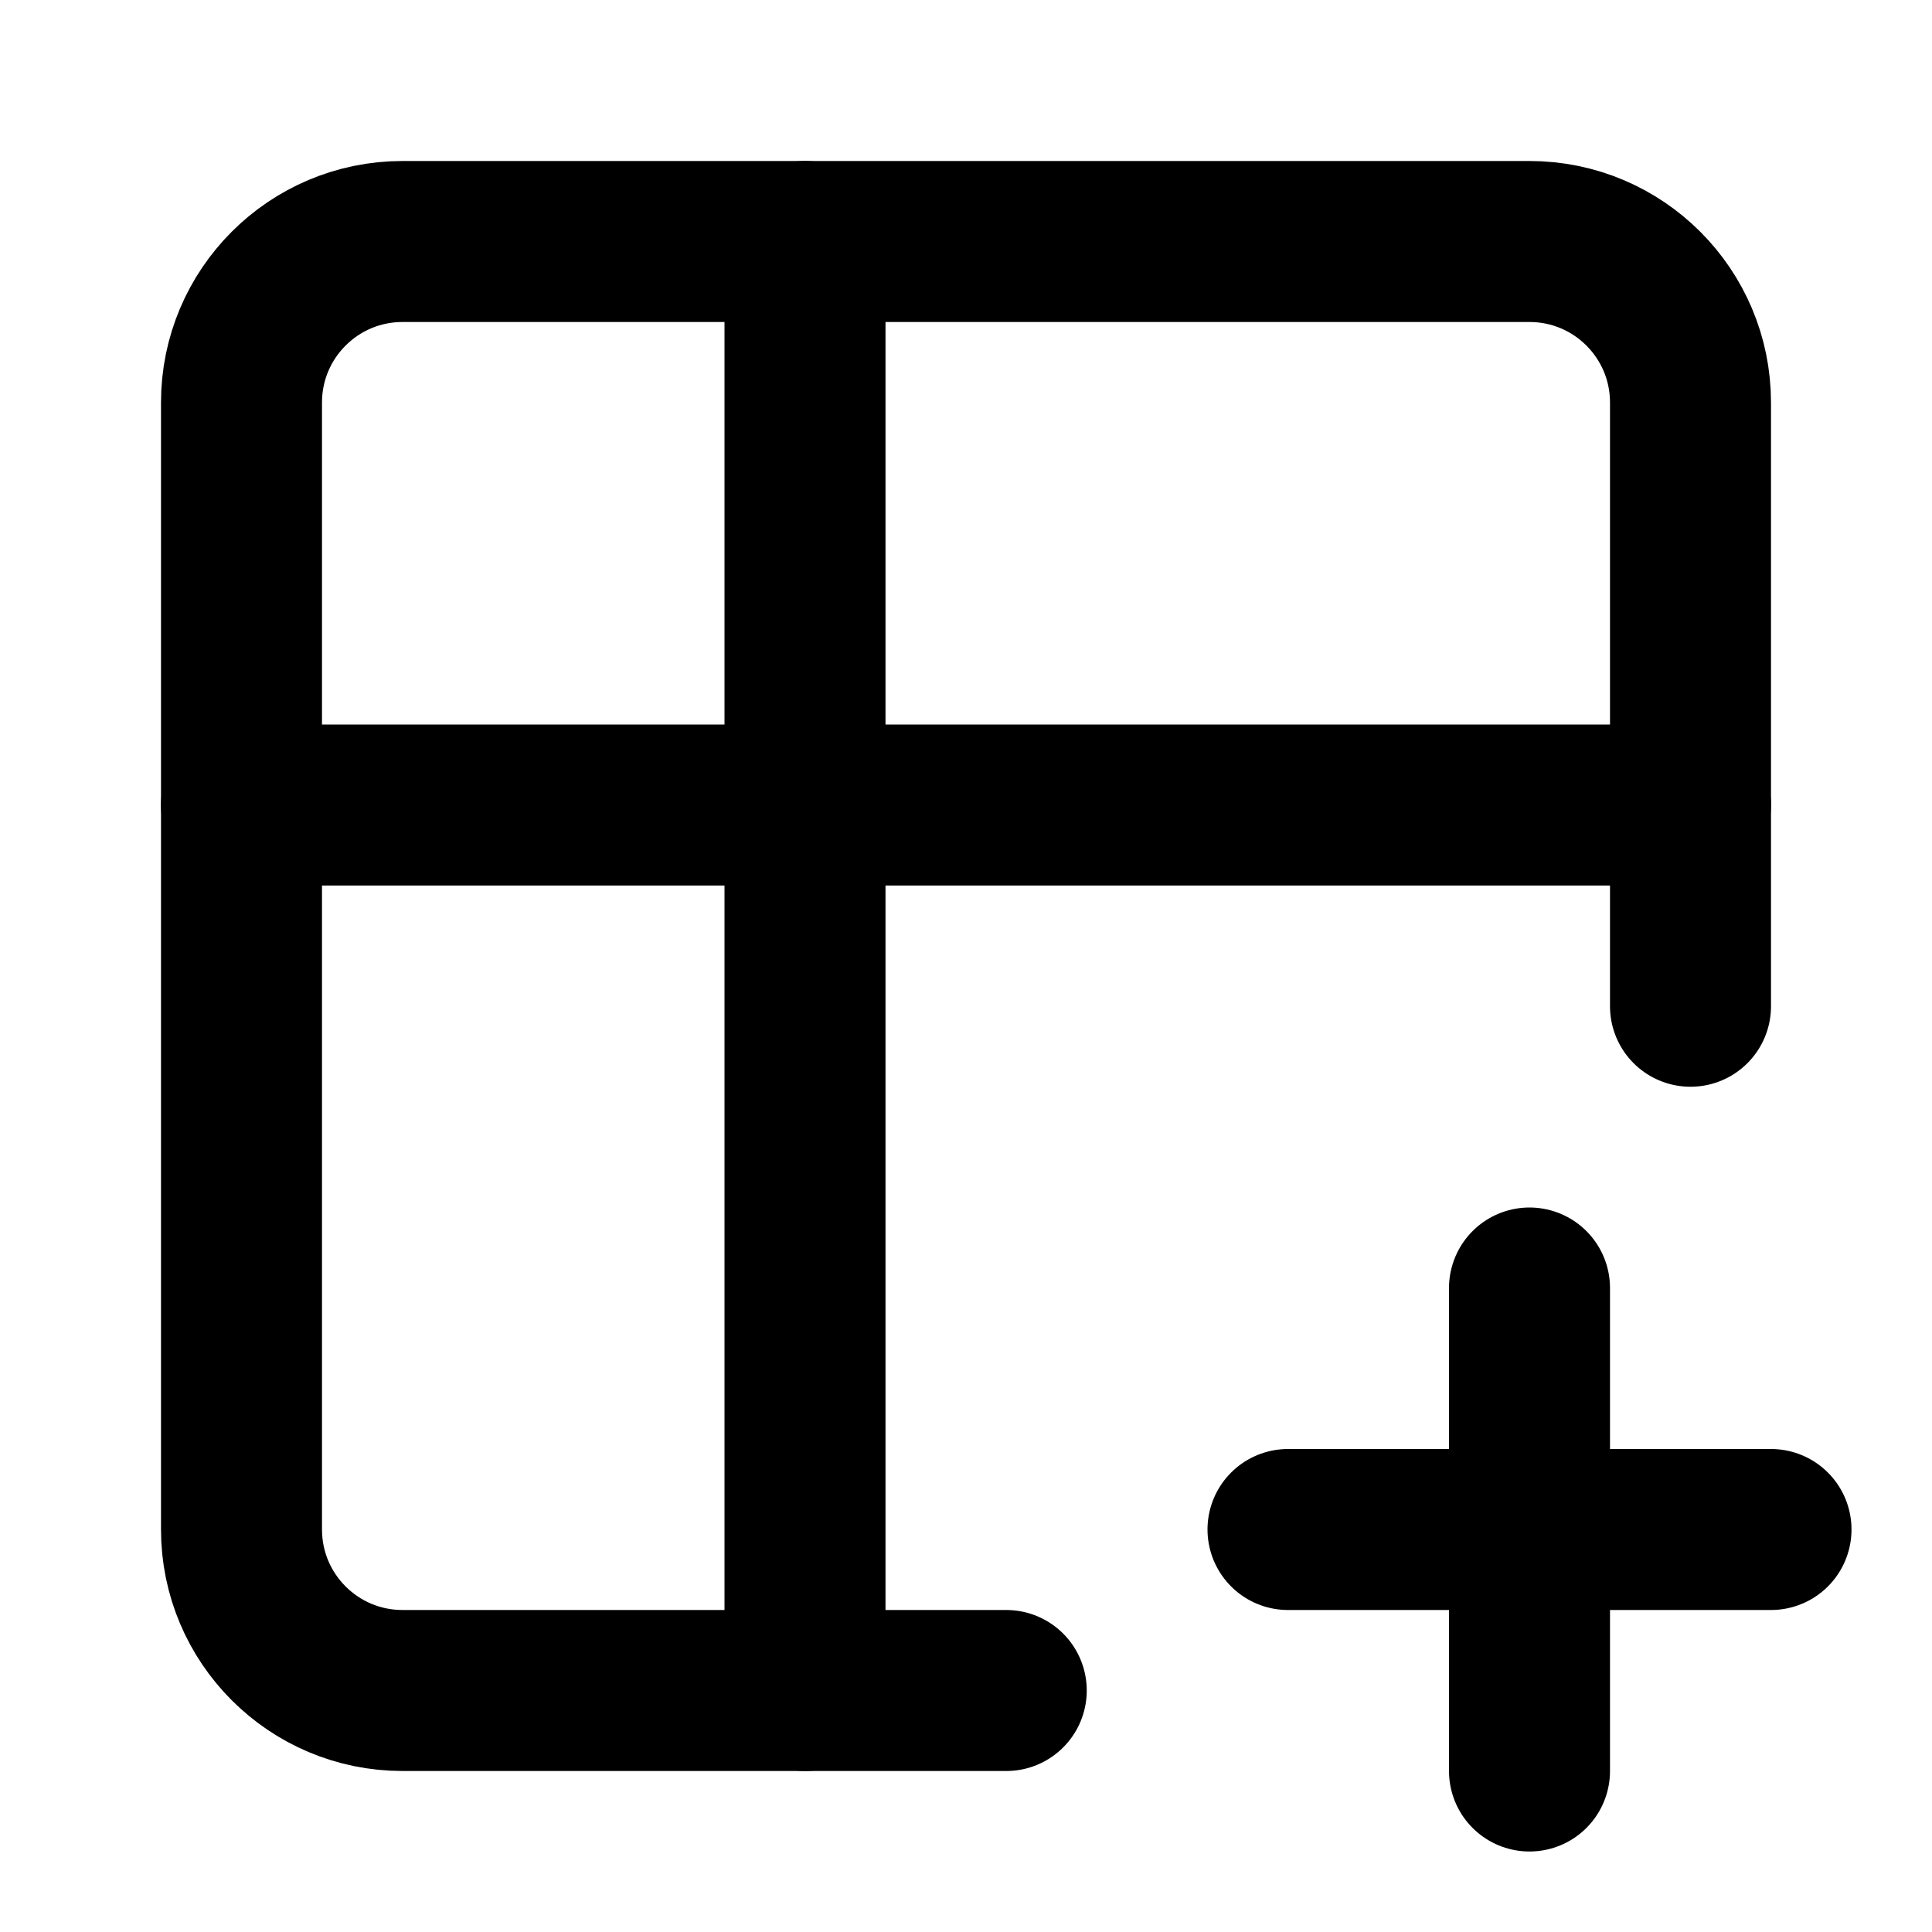
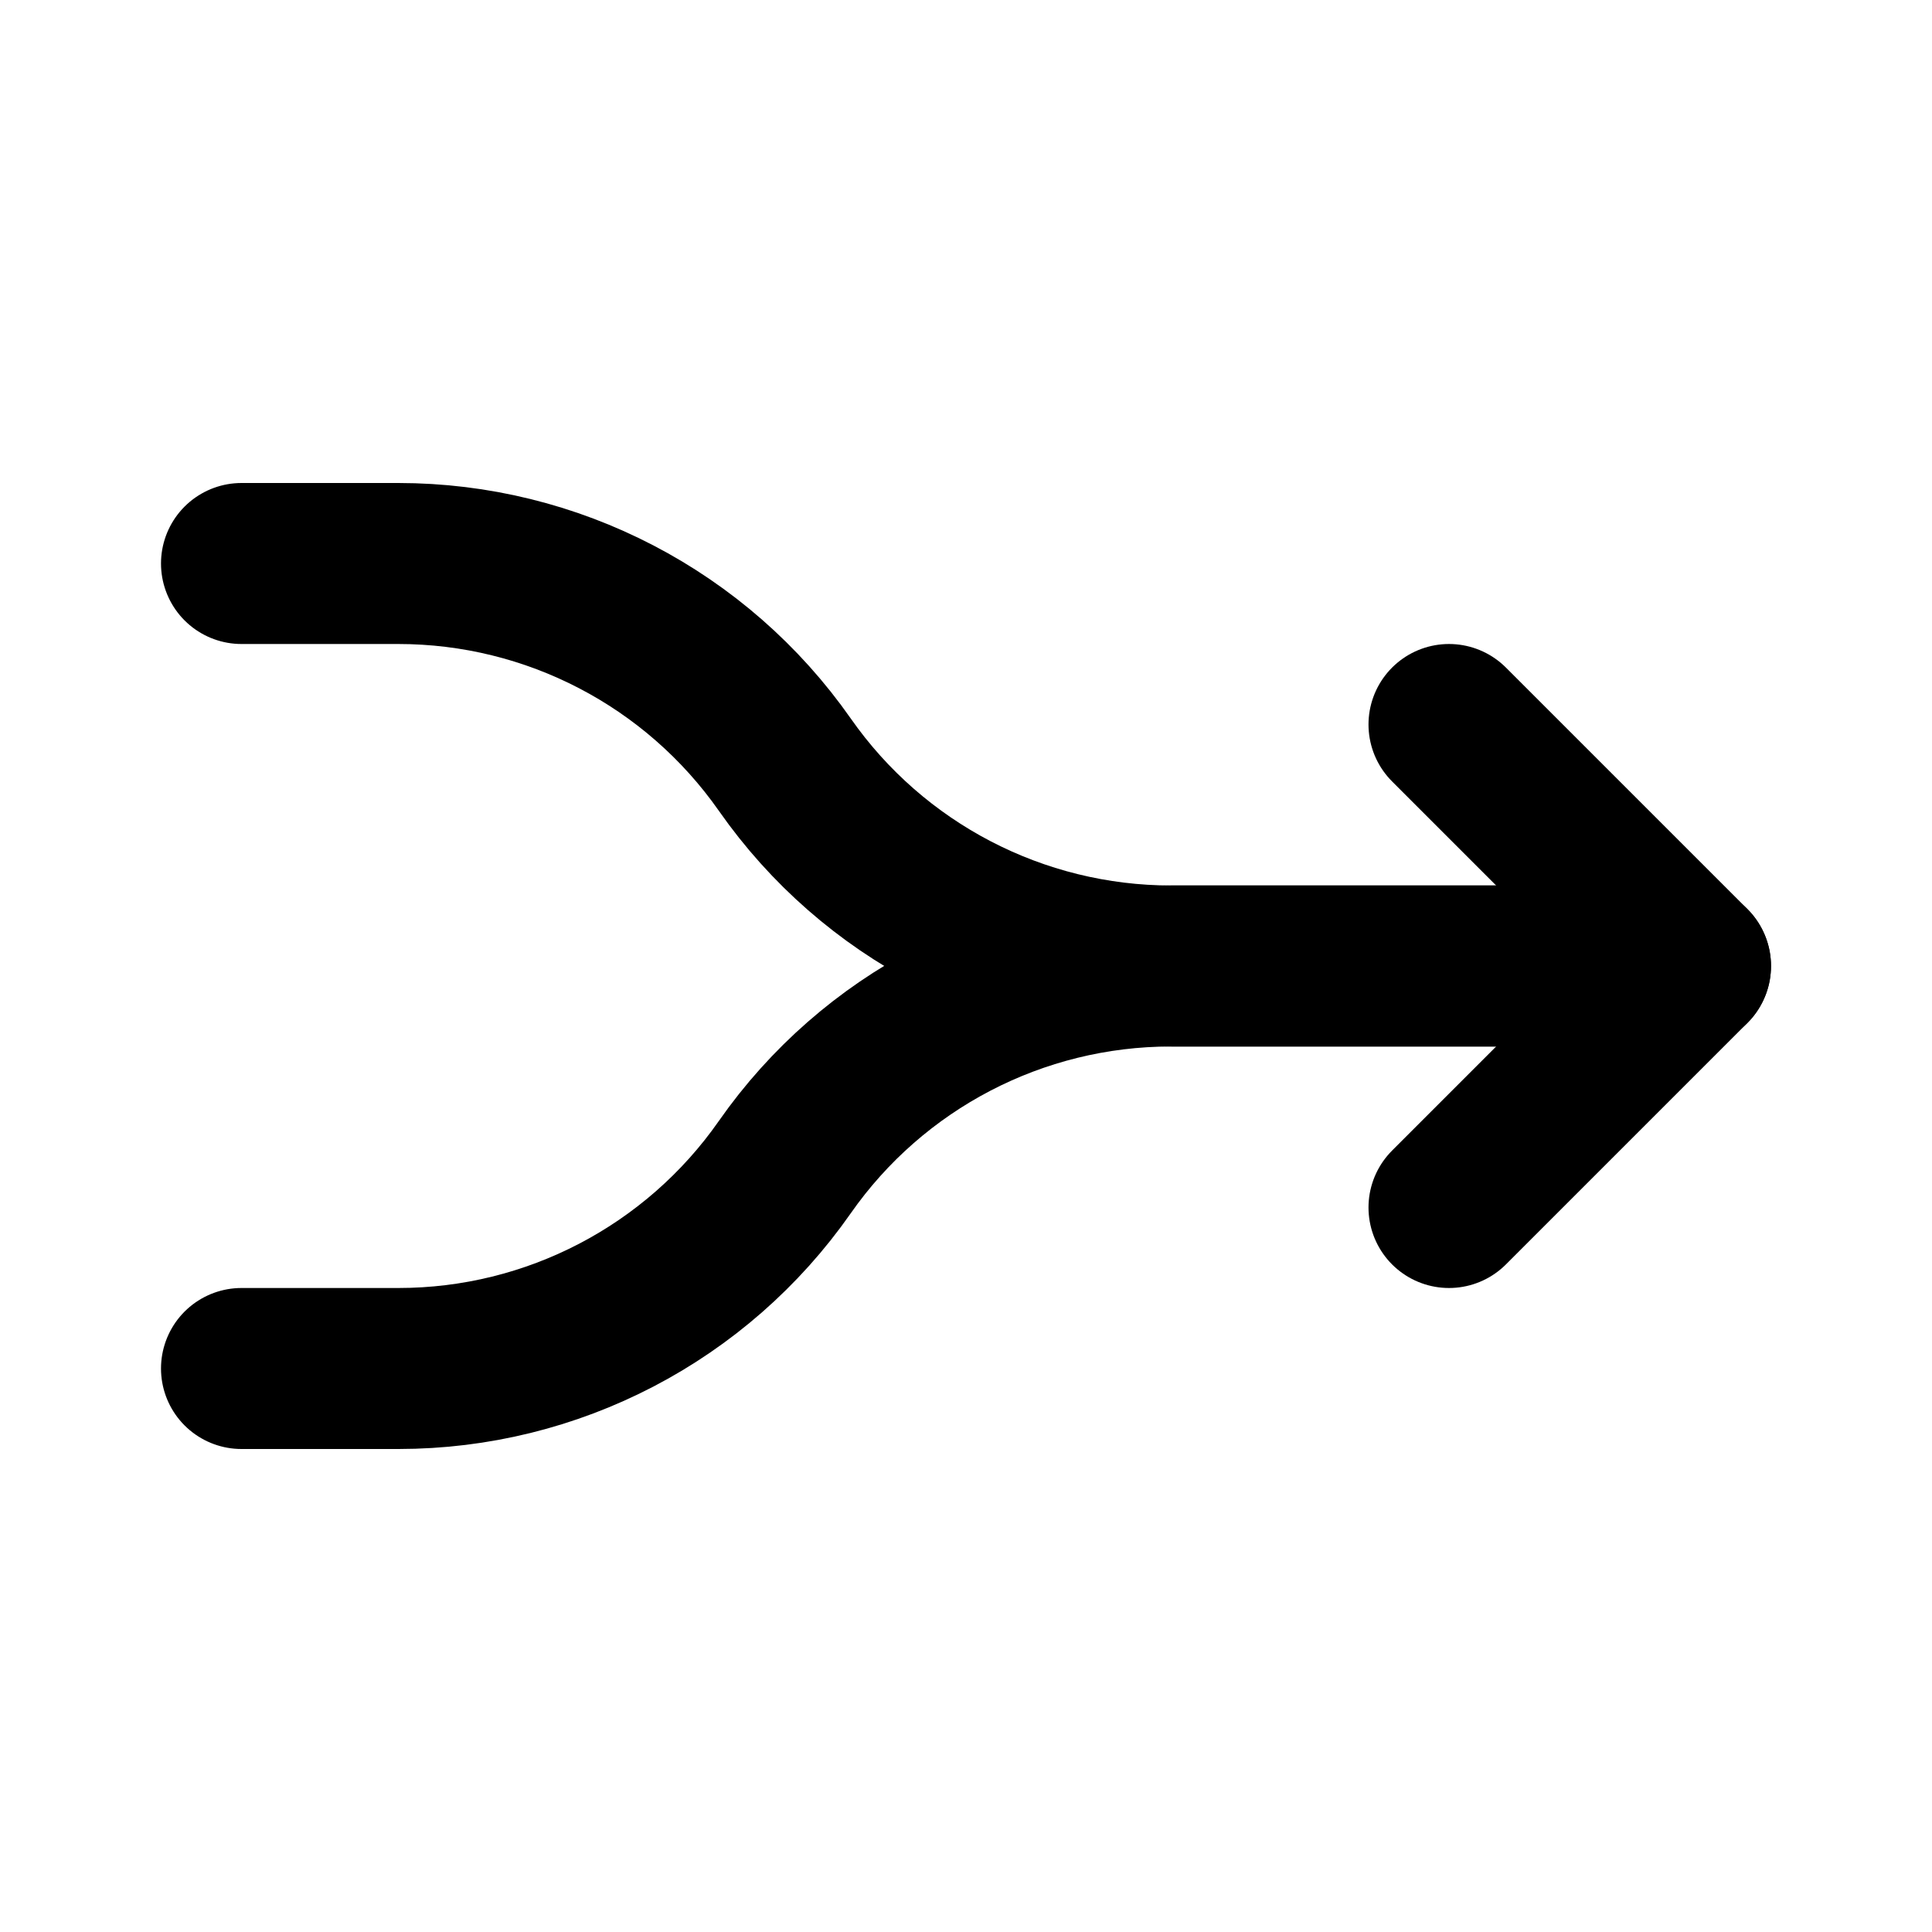
- <svg xmlns="http://www.w3.org/2000/svg" width="24" height="24" viewBox="0 0 24 24" fill="none" stroke="currentColor" stroke-width="2" stroke-linecap="round" stroke-linejoin="round" class="icon icon-tabler icons-tabler-outline icon-tabler-table-plus">
+ <svg xmlns="http://www.w3.org/2000/svg" width="24" height="24" viewBox="0 0 24 24" fill="none" stroke="currentColor" stroke-width="2" stroke-linecap="round" stroke-linejoin="round" class="icon icon-tabler icons-tabler-outline icon-tabler-arrows-join-2">
  <path stroke="none" d="M0 0h24v24H0z" fill="none" />
-   <path d="M12.5 21h-7.5a2 2 0 0 1 -2 -2v-14a2 2 0 0 1 2 -2h14a2 2 0 0 1 2 2v7.5" />
-   <path d="M3 10h18" />
-   <path d="M10 3v18" />
-   <path d="M16 19h6" />
-   <path d="M19 16v6" />
+   <path d="M3 7h1.948c1.913 0 3.705 .933 4.802 2.5a5.861 5.861 0 0 0 4.802 2.5h6.448" />
+   <path d="M3 17h1.95a5.854 5.854 0 0 0 4.798 -2.5a5.854 5.854 0 0 1 4.798 -2.5h5.454" />
+   <path d="M18 15l3 -3l-3 -3" />
</svg>
